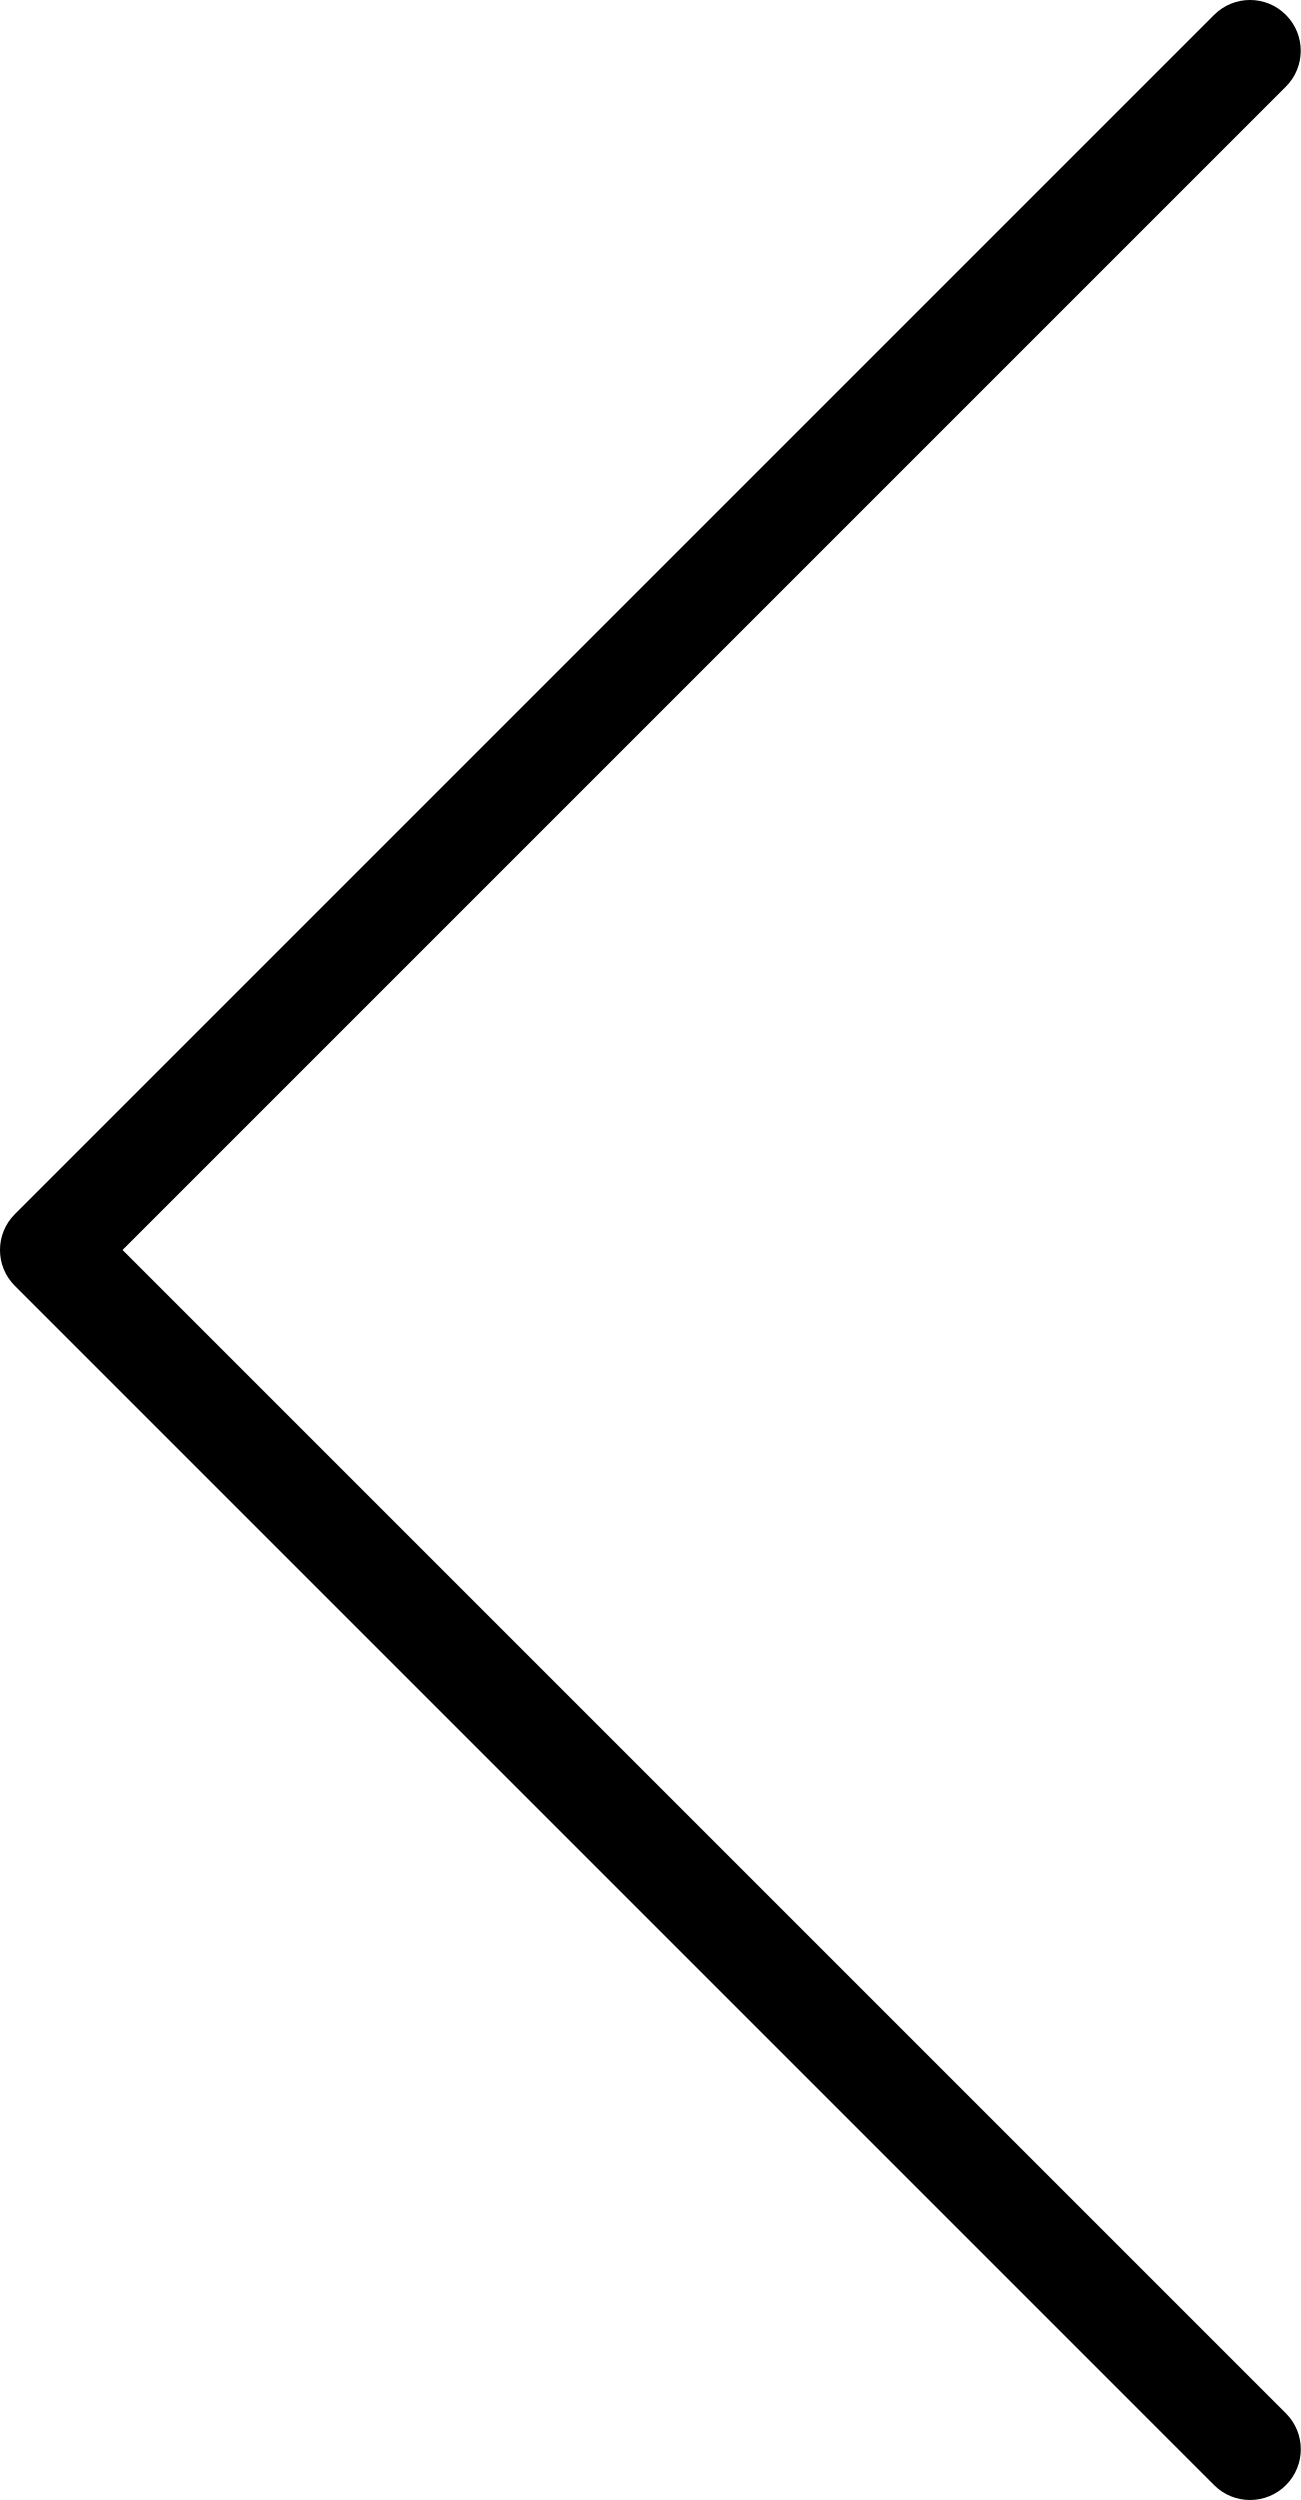
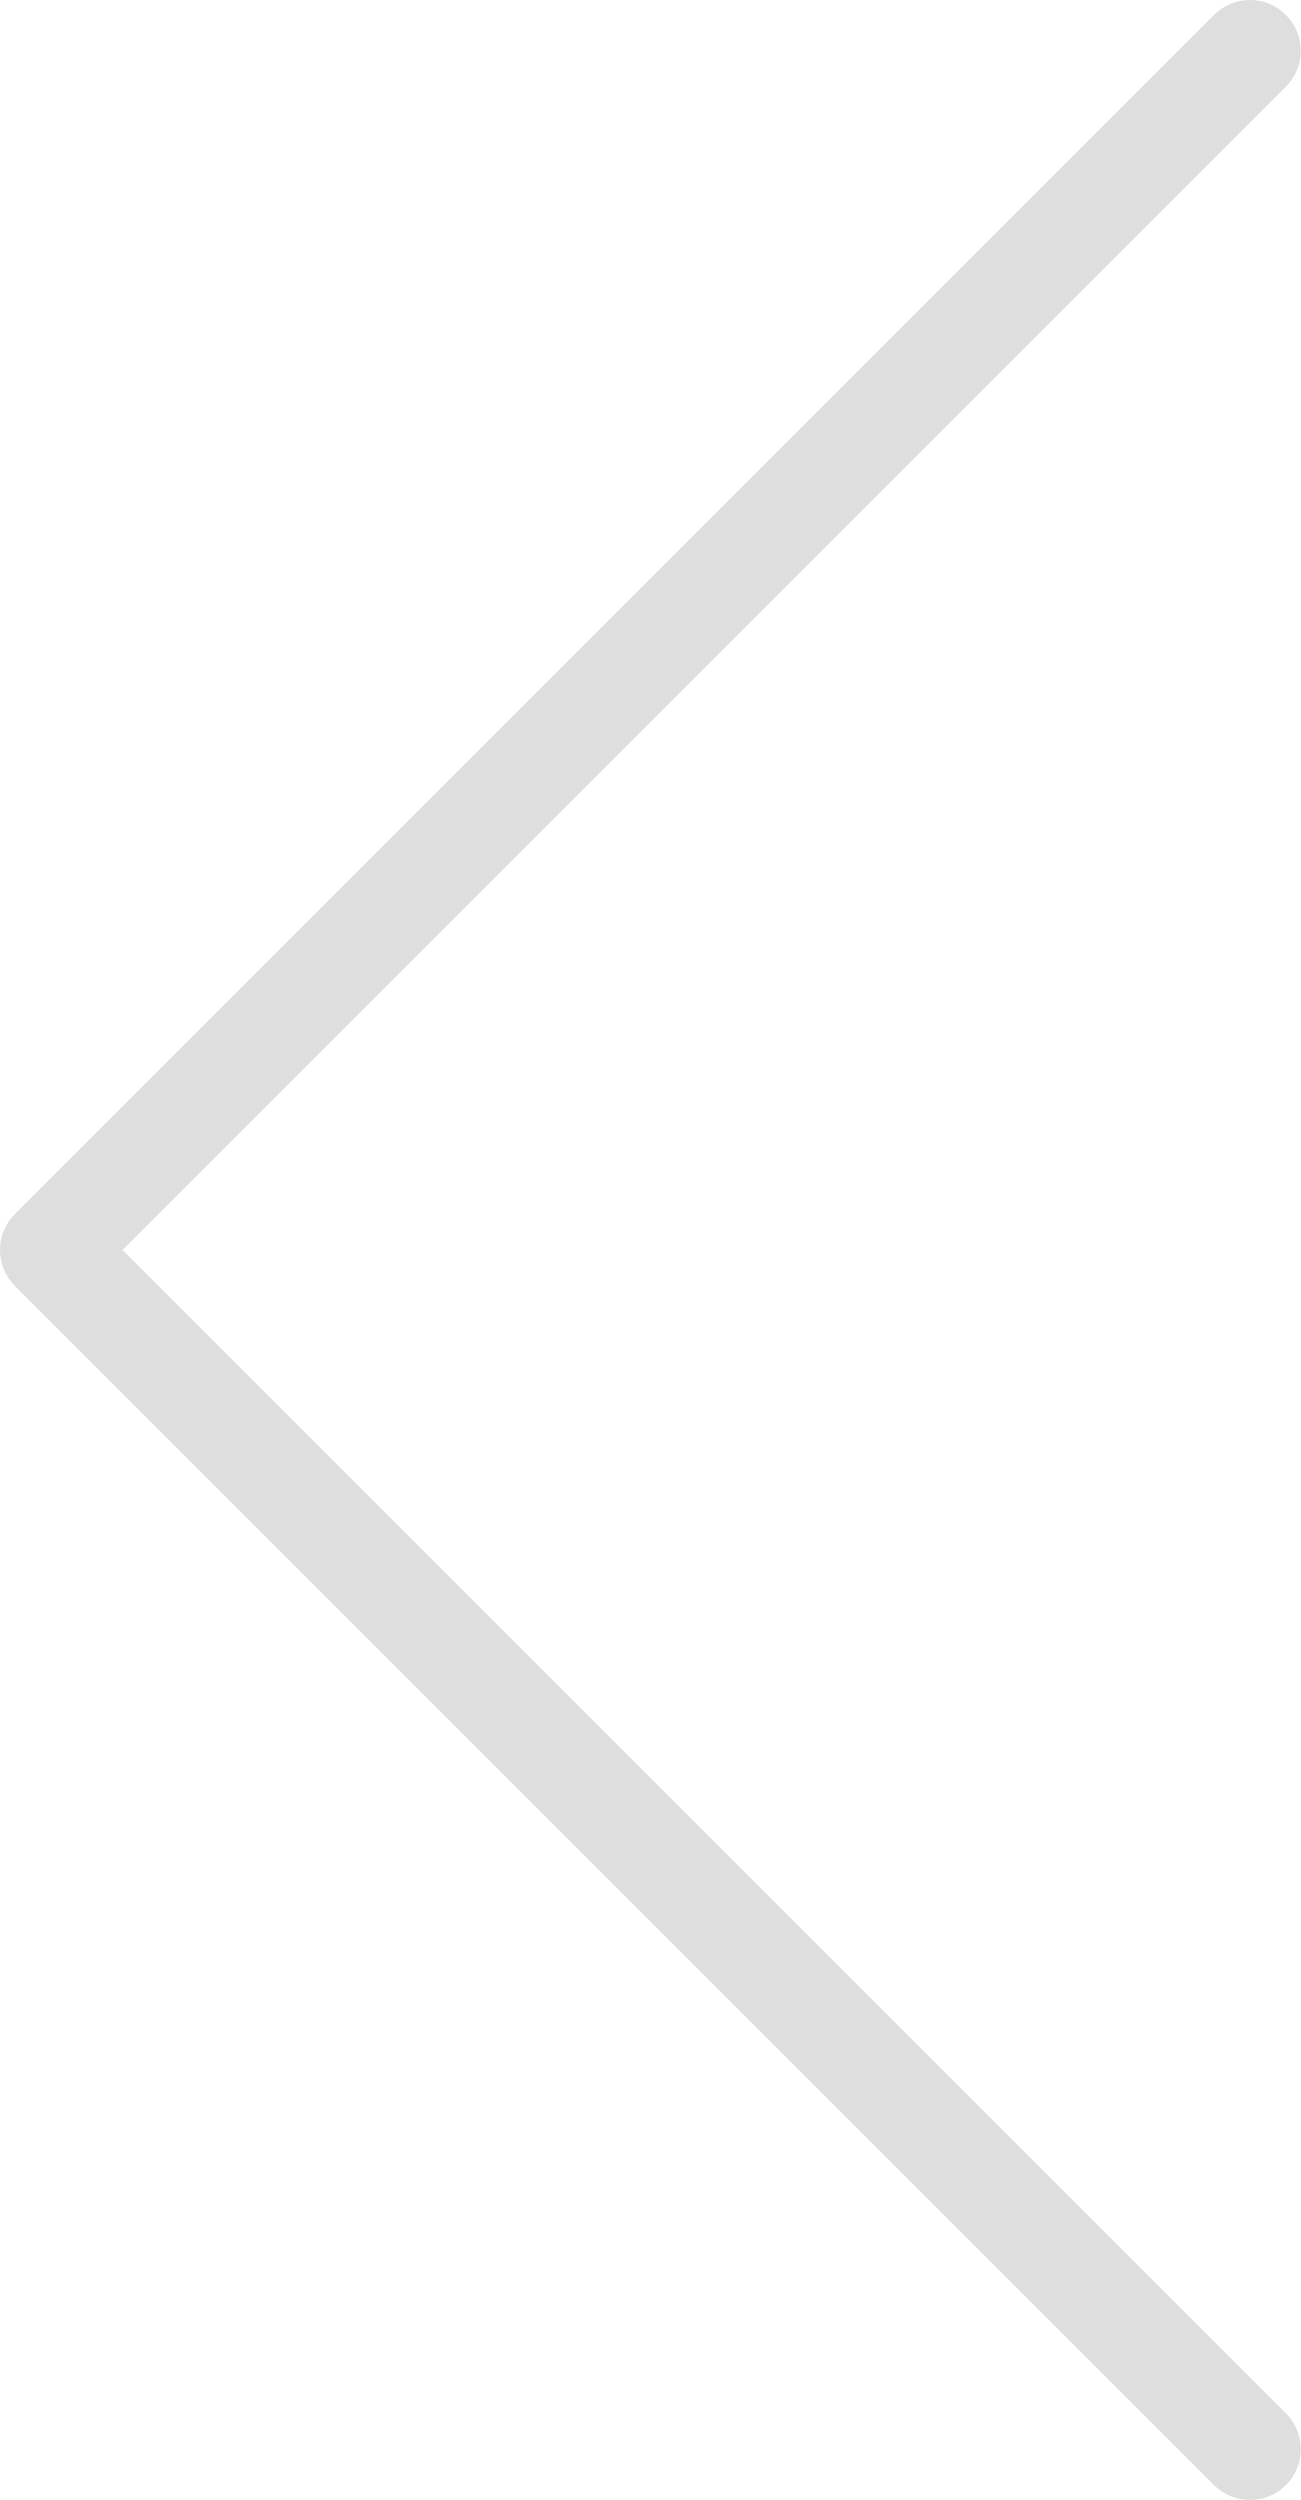
<svg xmlns="http://www.w3.org/2000/svg" version="1.1" id="Layer_1" x="0px" y="0px" width="21.706px" height="41.719px" viewBox="0 0 21.706 41.719" enable-background="new 0 0 21.706 41.719" xml:space="preserve">
-   <path d="M2.045,20.859L21.458,1.446c0.331-0.331,0.331-0.867,0-1.198c-0.33-0.331-0.867-0.331-1.197,0L0.248,20.261 c-0.331,0.33-0.331,0.867,0,1.197l20.013,20.013c0.164,0.165,0.382,0.248,0.599,0.248s0.434-0.083,0.599-0.248 c0.331-0.331,0.331-0.867,0-1.198L2.045,20.859z" />
+   <path fill="#dedede" d="M2.045,20.859L21.458,1.446c0.331-0.331,0.331-0.867,0-1.198c-0.33-0.331-0.867-0.331-1.197,0L0.248,20.261 c-0.331,0.33-0.331,0.867,0,1.197l20.013,20.013c0.164,0.165,0.382,0.248,0.599,0.248s0.434-0.083,0.599-0.248 c0.331-0.331,0.331-0.867,0-1.198L2.045,20.859z" />
</svg>
